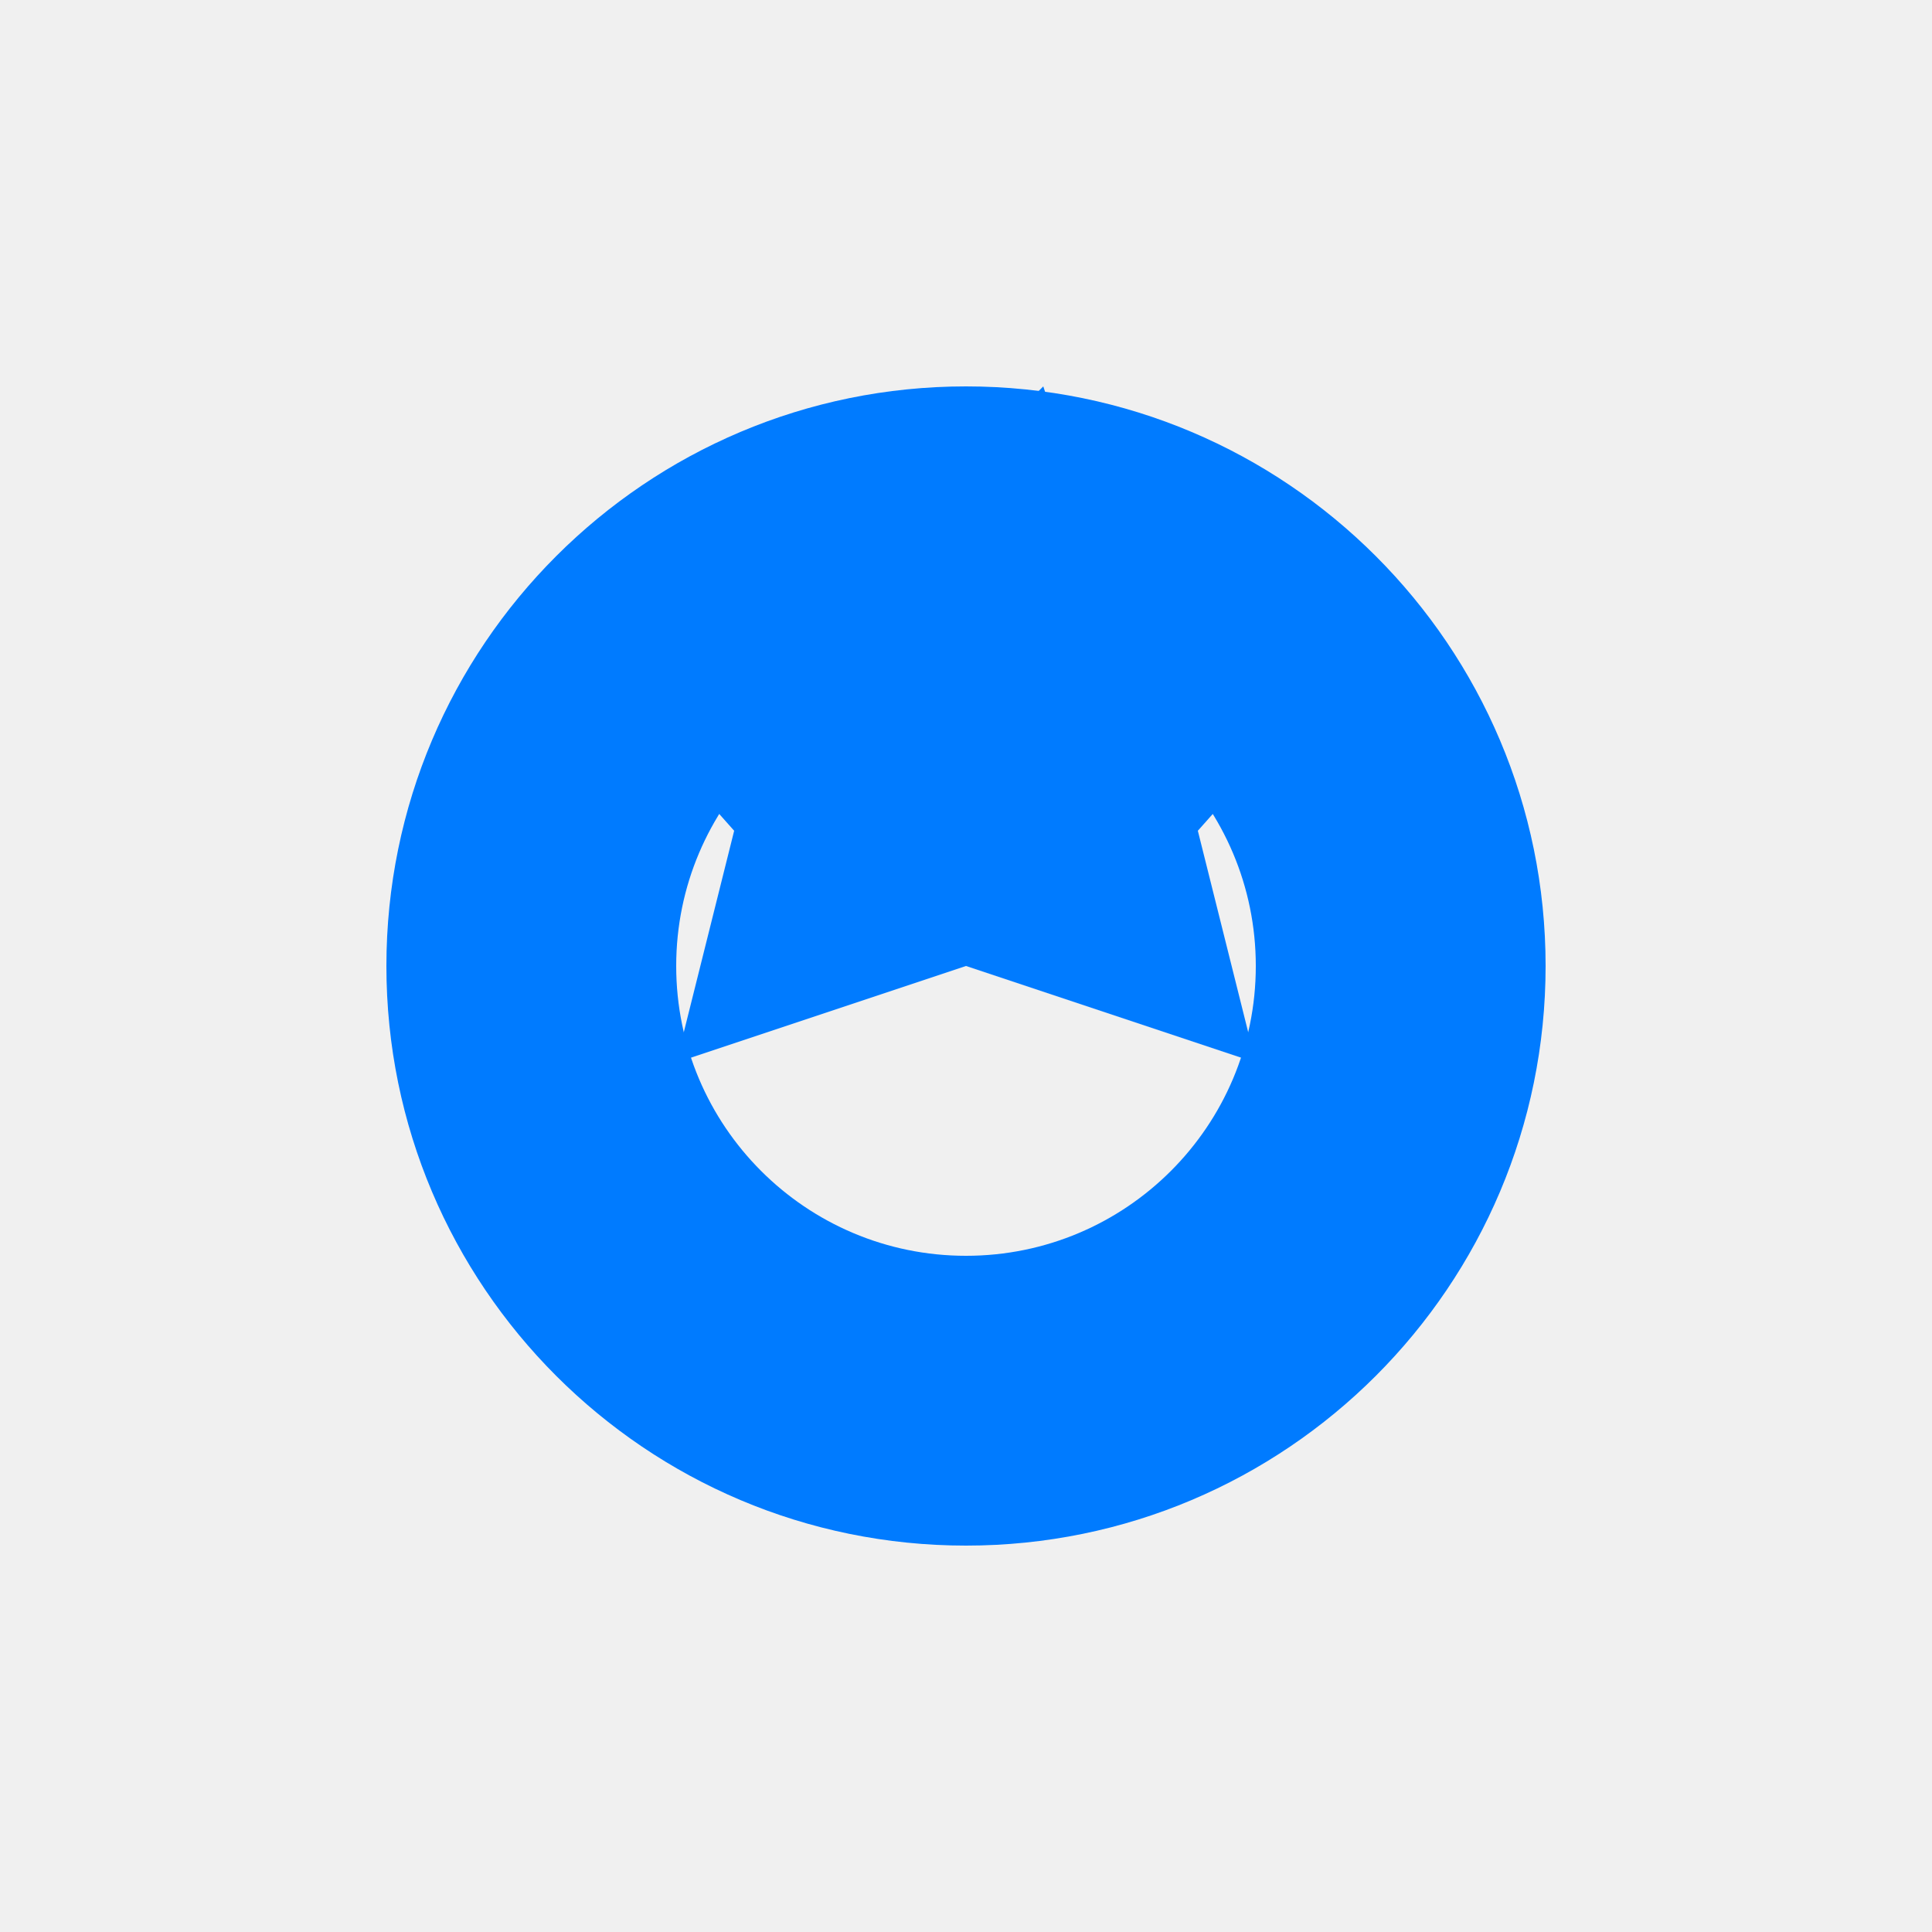
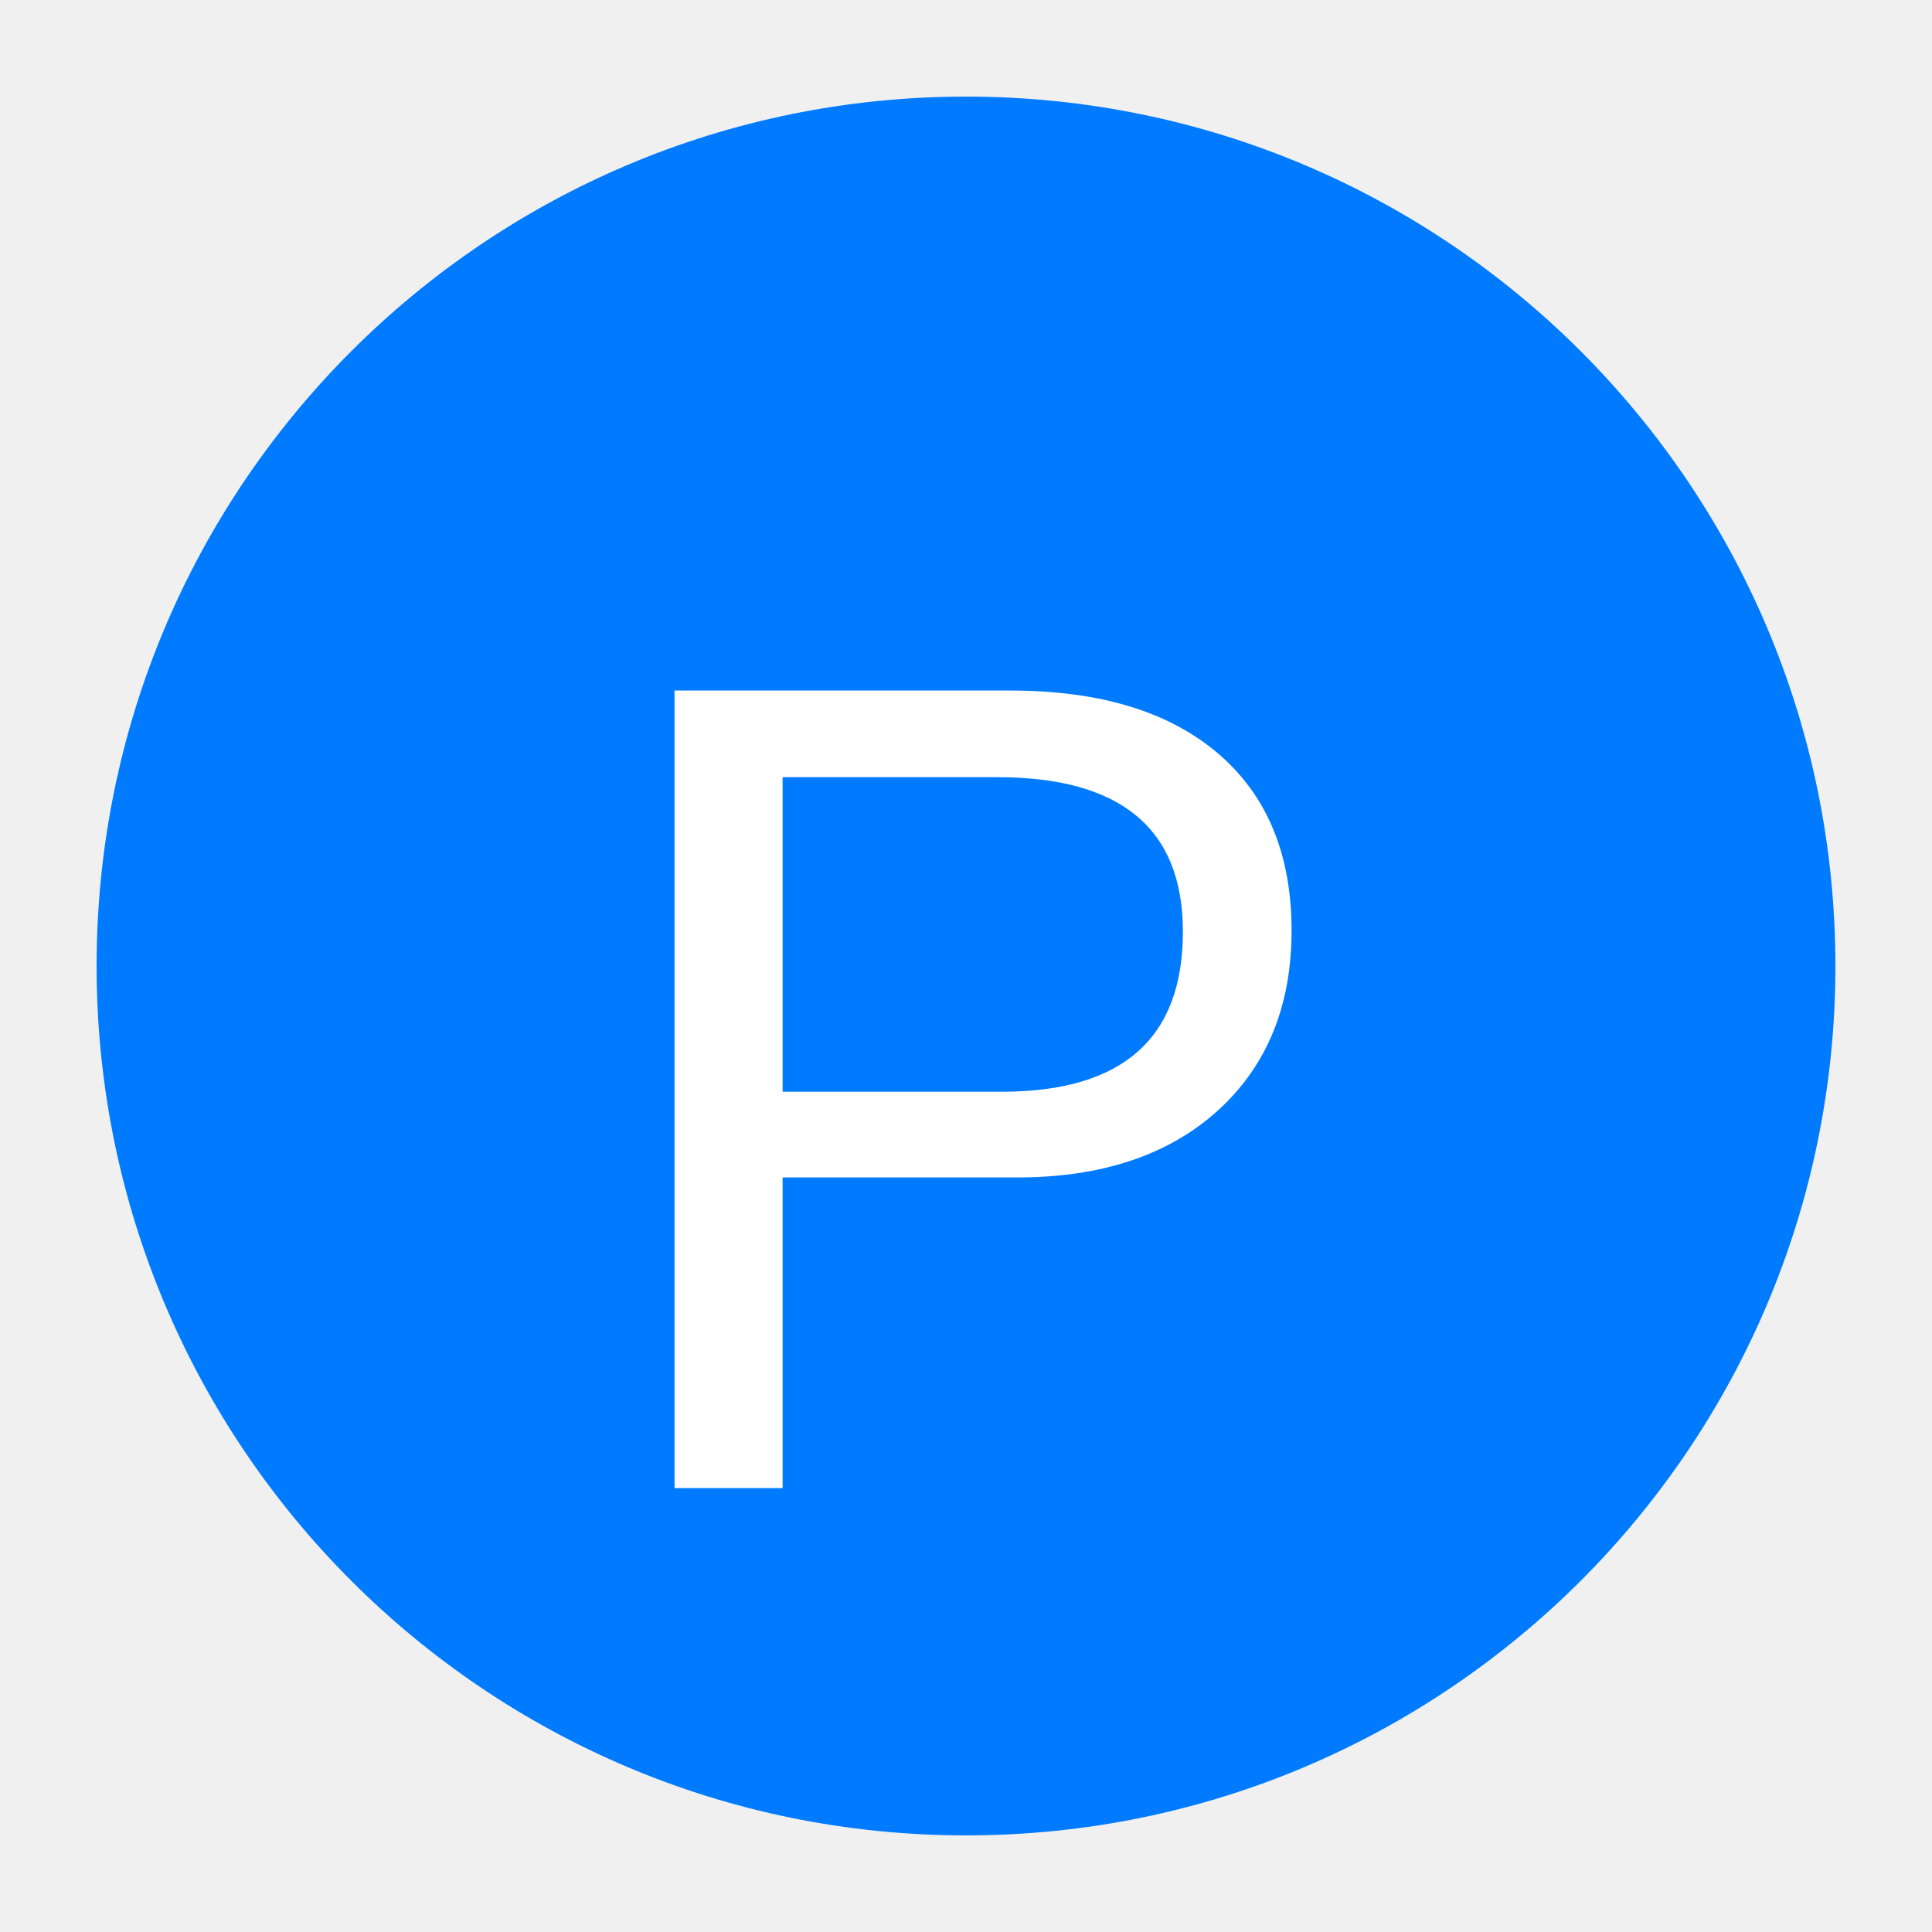
<svg xmlns="http://www.w3.org/2000/svg" viewBox="0 0 100 100">
-   <rect width="100" height="100" fill="#f0f0f0" />
-   <circle cx="50" cy="50" r="30" fill="#007bff" />
-   <circle cx="50" cy="50" r="15" fill="#f0f0f0" />
-   <path d="M54 20 L58 32 L70 34 L62 43 L65 55 L50 50 L35 55 L38 43 L30 34 L42 32 Z" fill="#007bff" />
+   <rect width="100" height="100" fill="none" />
+   <circle cx="50" cy="50" r="45" fill="#007bff" />
+   <text x="50%" y="60%" font-family="Arial, sans-serif" font-size="60" fill="#ffffff" text-anchor="middle" dominant-baseline="middle">P</text>
</svg>
